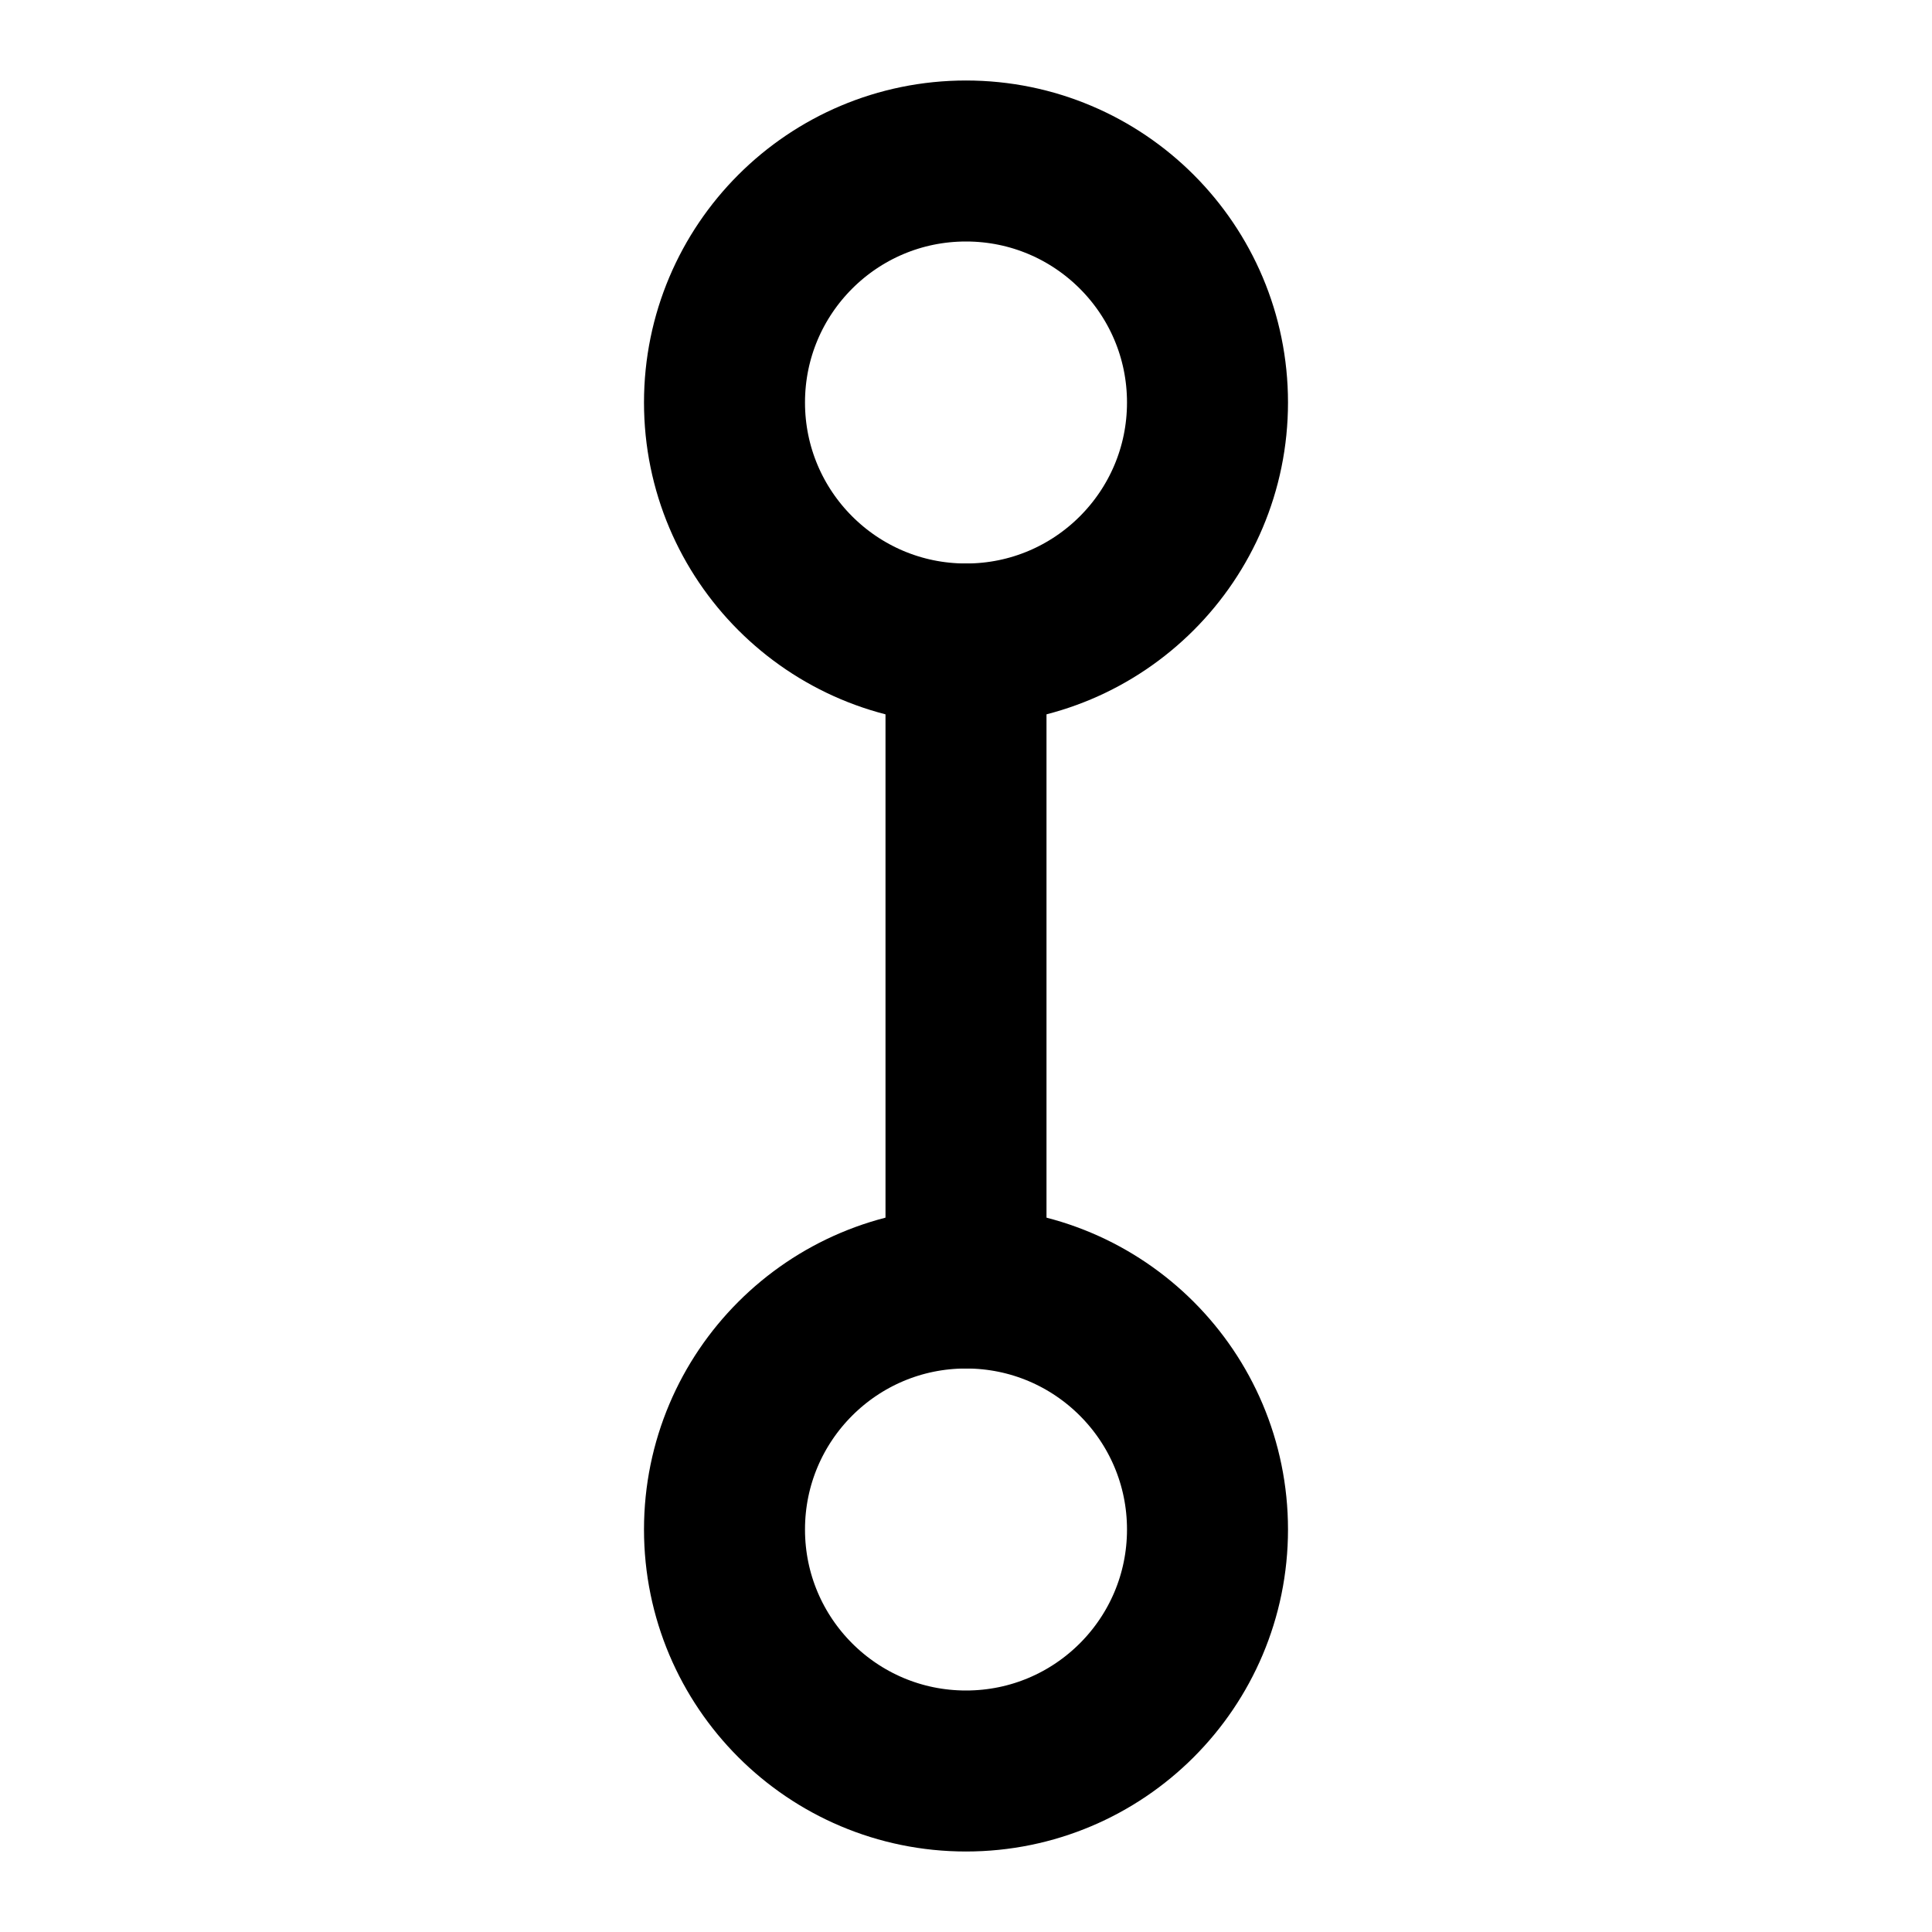
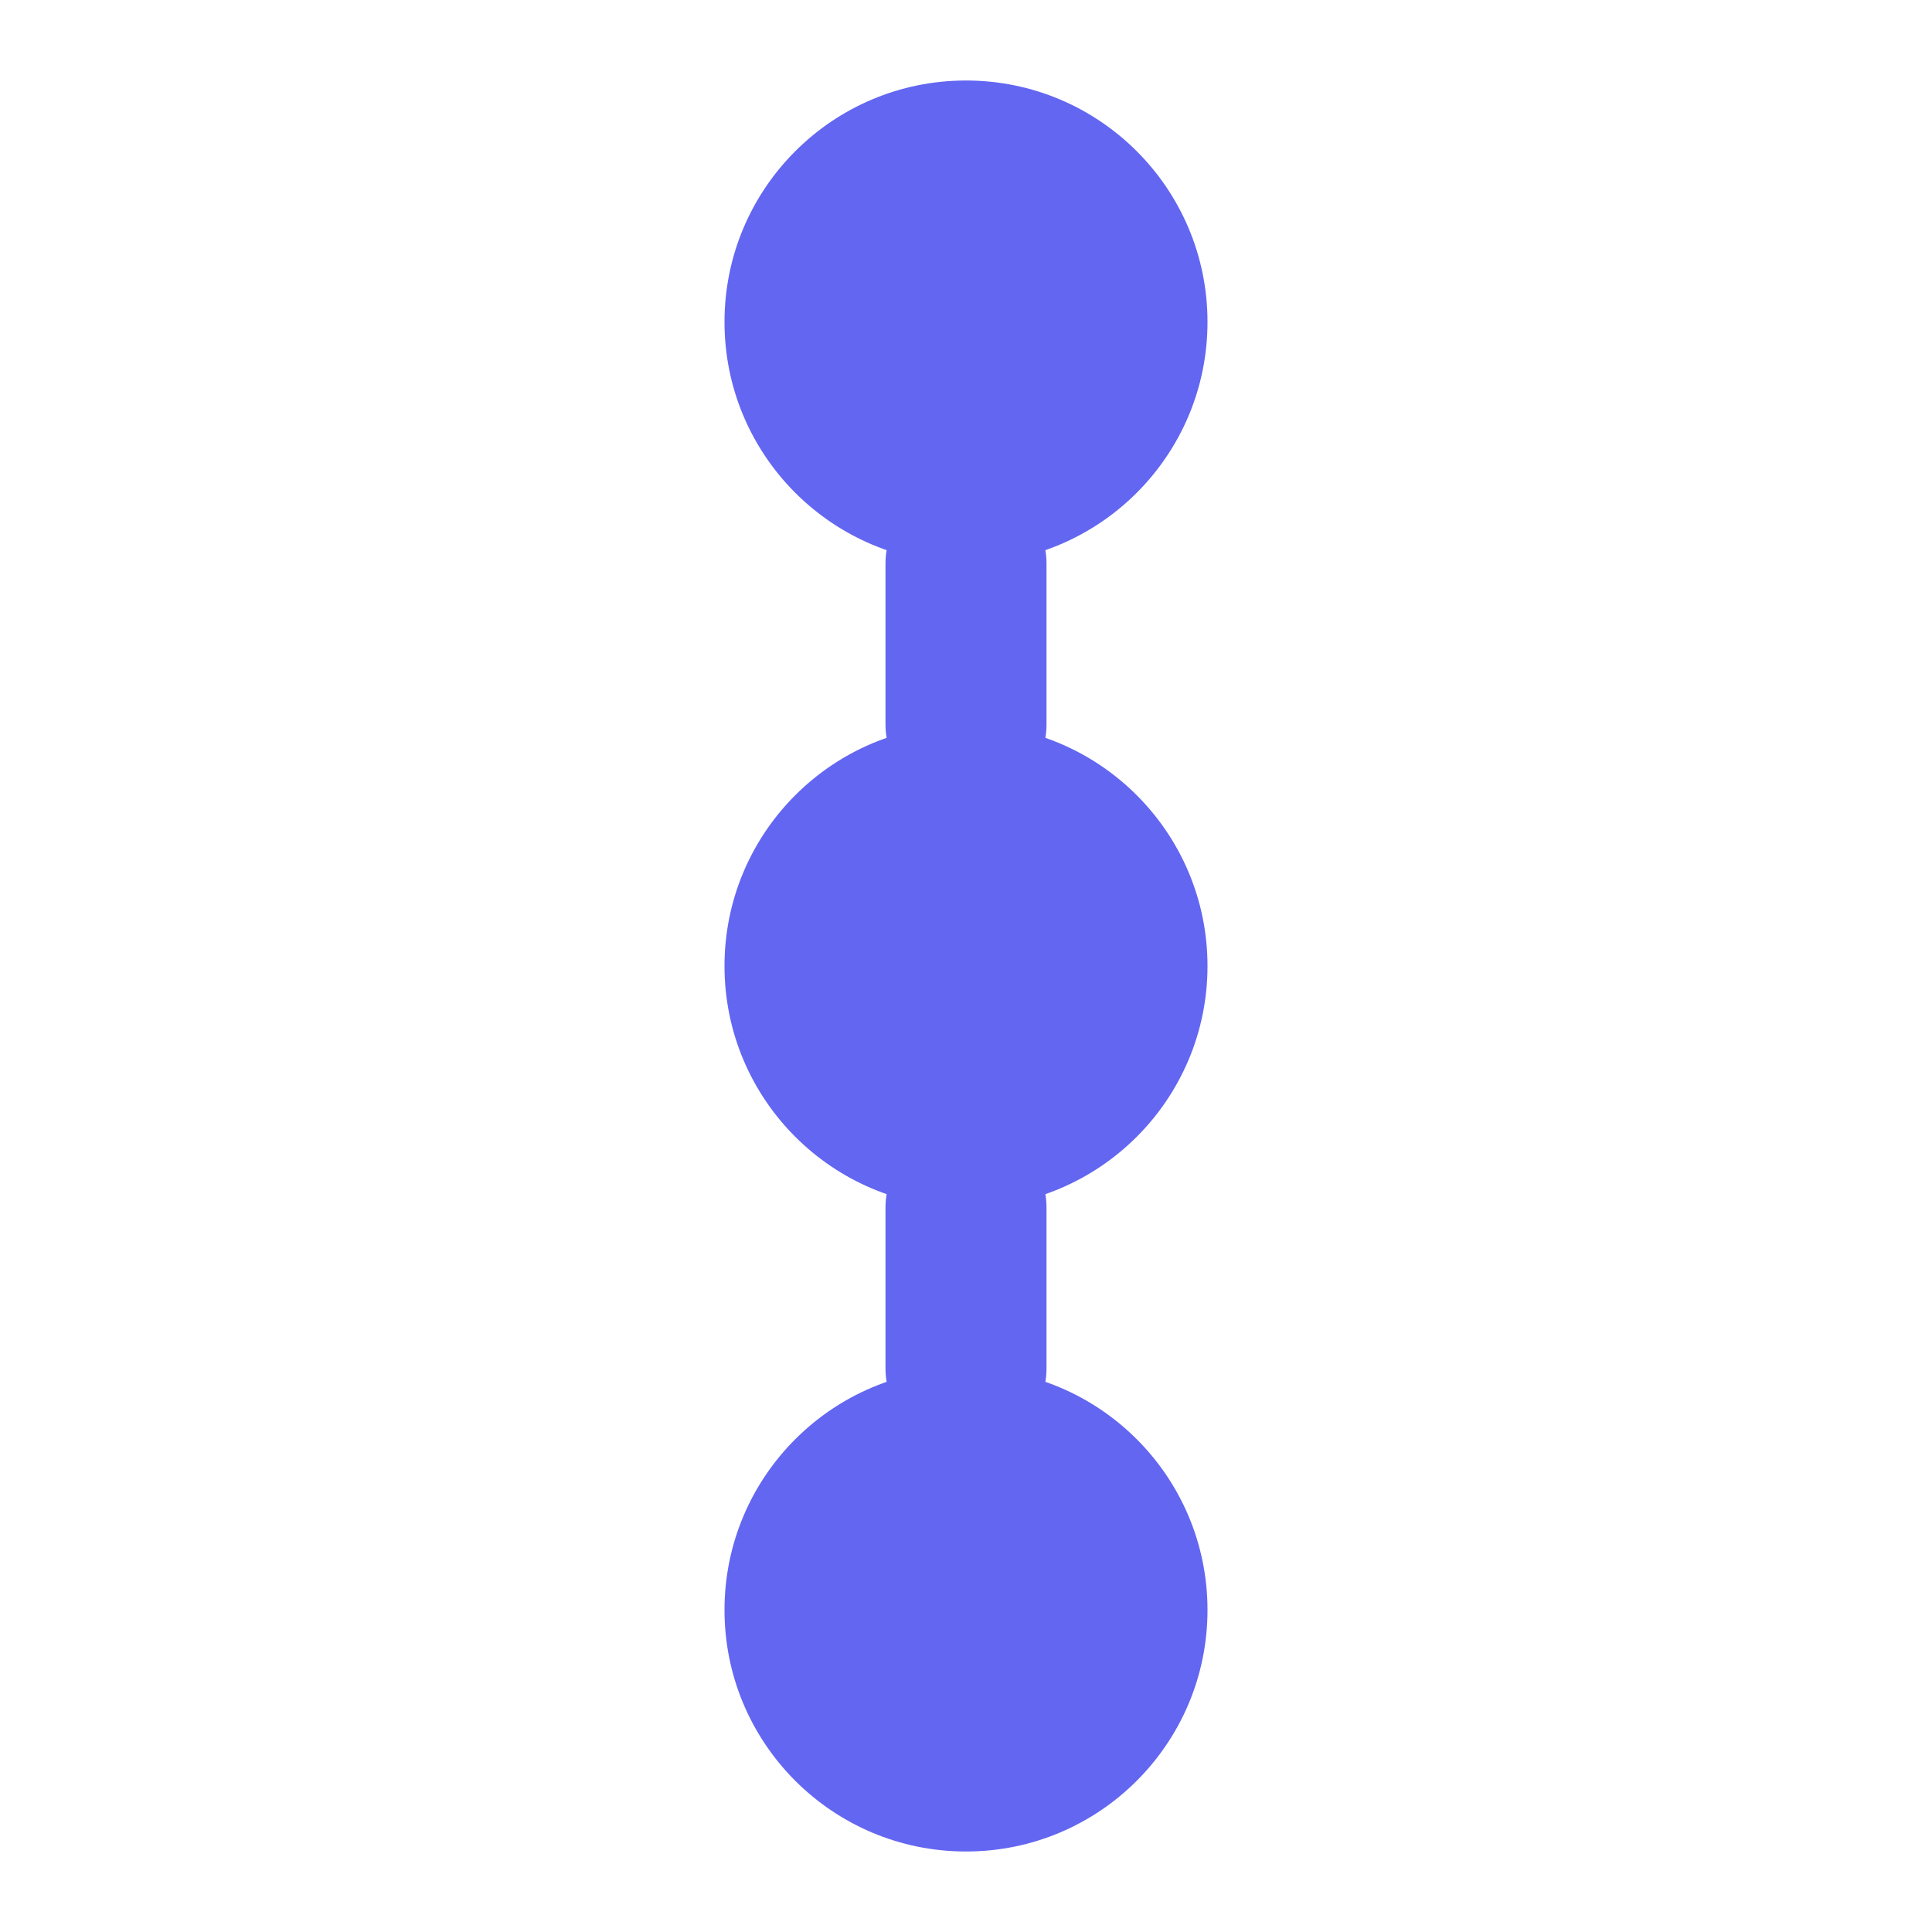
- <svg xmlns="http://www.w3.org/2000/svg" width="24" height="24" viewBox="0 0 24 24" fill="none" stroke="currentColor" stroke-width="2" stroke-linecap="round" stroke-linejoin="round">
-   <circle cx="12" cy="5" r="3" />
-   <line x1="12" y1="8" x2="12" y2="16" />
-   <circle cx="12" cy="19" r="3" />
+ <svg xmlns="http://www.w3.org/2000/svg" width="24" height="24" viewBox="0 0 24 24" fill="none">
+   <circle cx="12" cy="4" r="3" fill="#6366F1" />
+   <circle cx="12" cy="12" r="3" fill="#6366F1" />
+   <circle cx="12" cy="20" r="3" fill="#6366F1" />
+   <path d="M12 7 L12 9" stroke="#6366F1" stroke-width="2" stroke-linecap="round" />
+   <path d="M12 15 L12 17" stroke="#6366F1" stroke-width="2" stroke-linecap="round" />
</svg>
